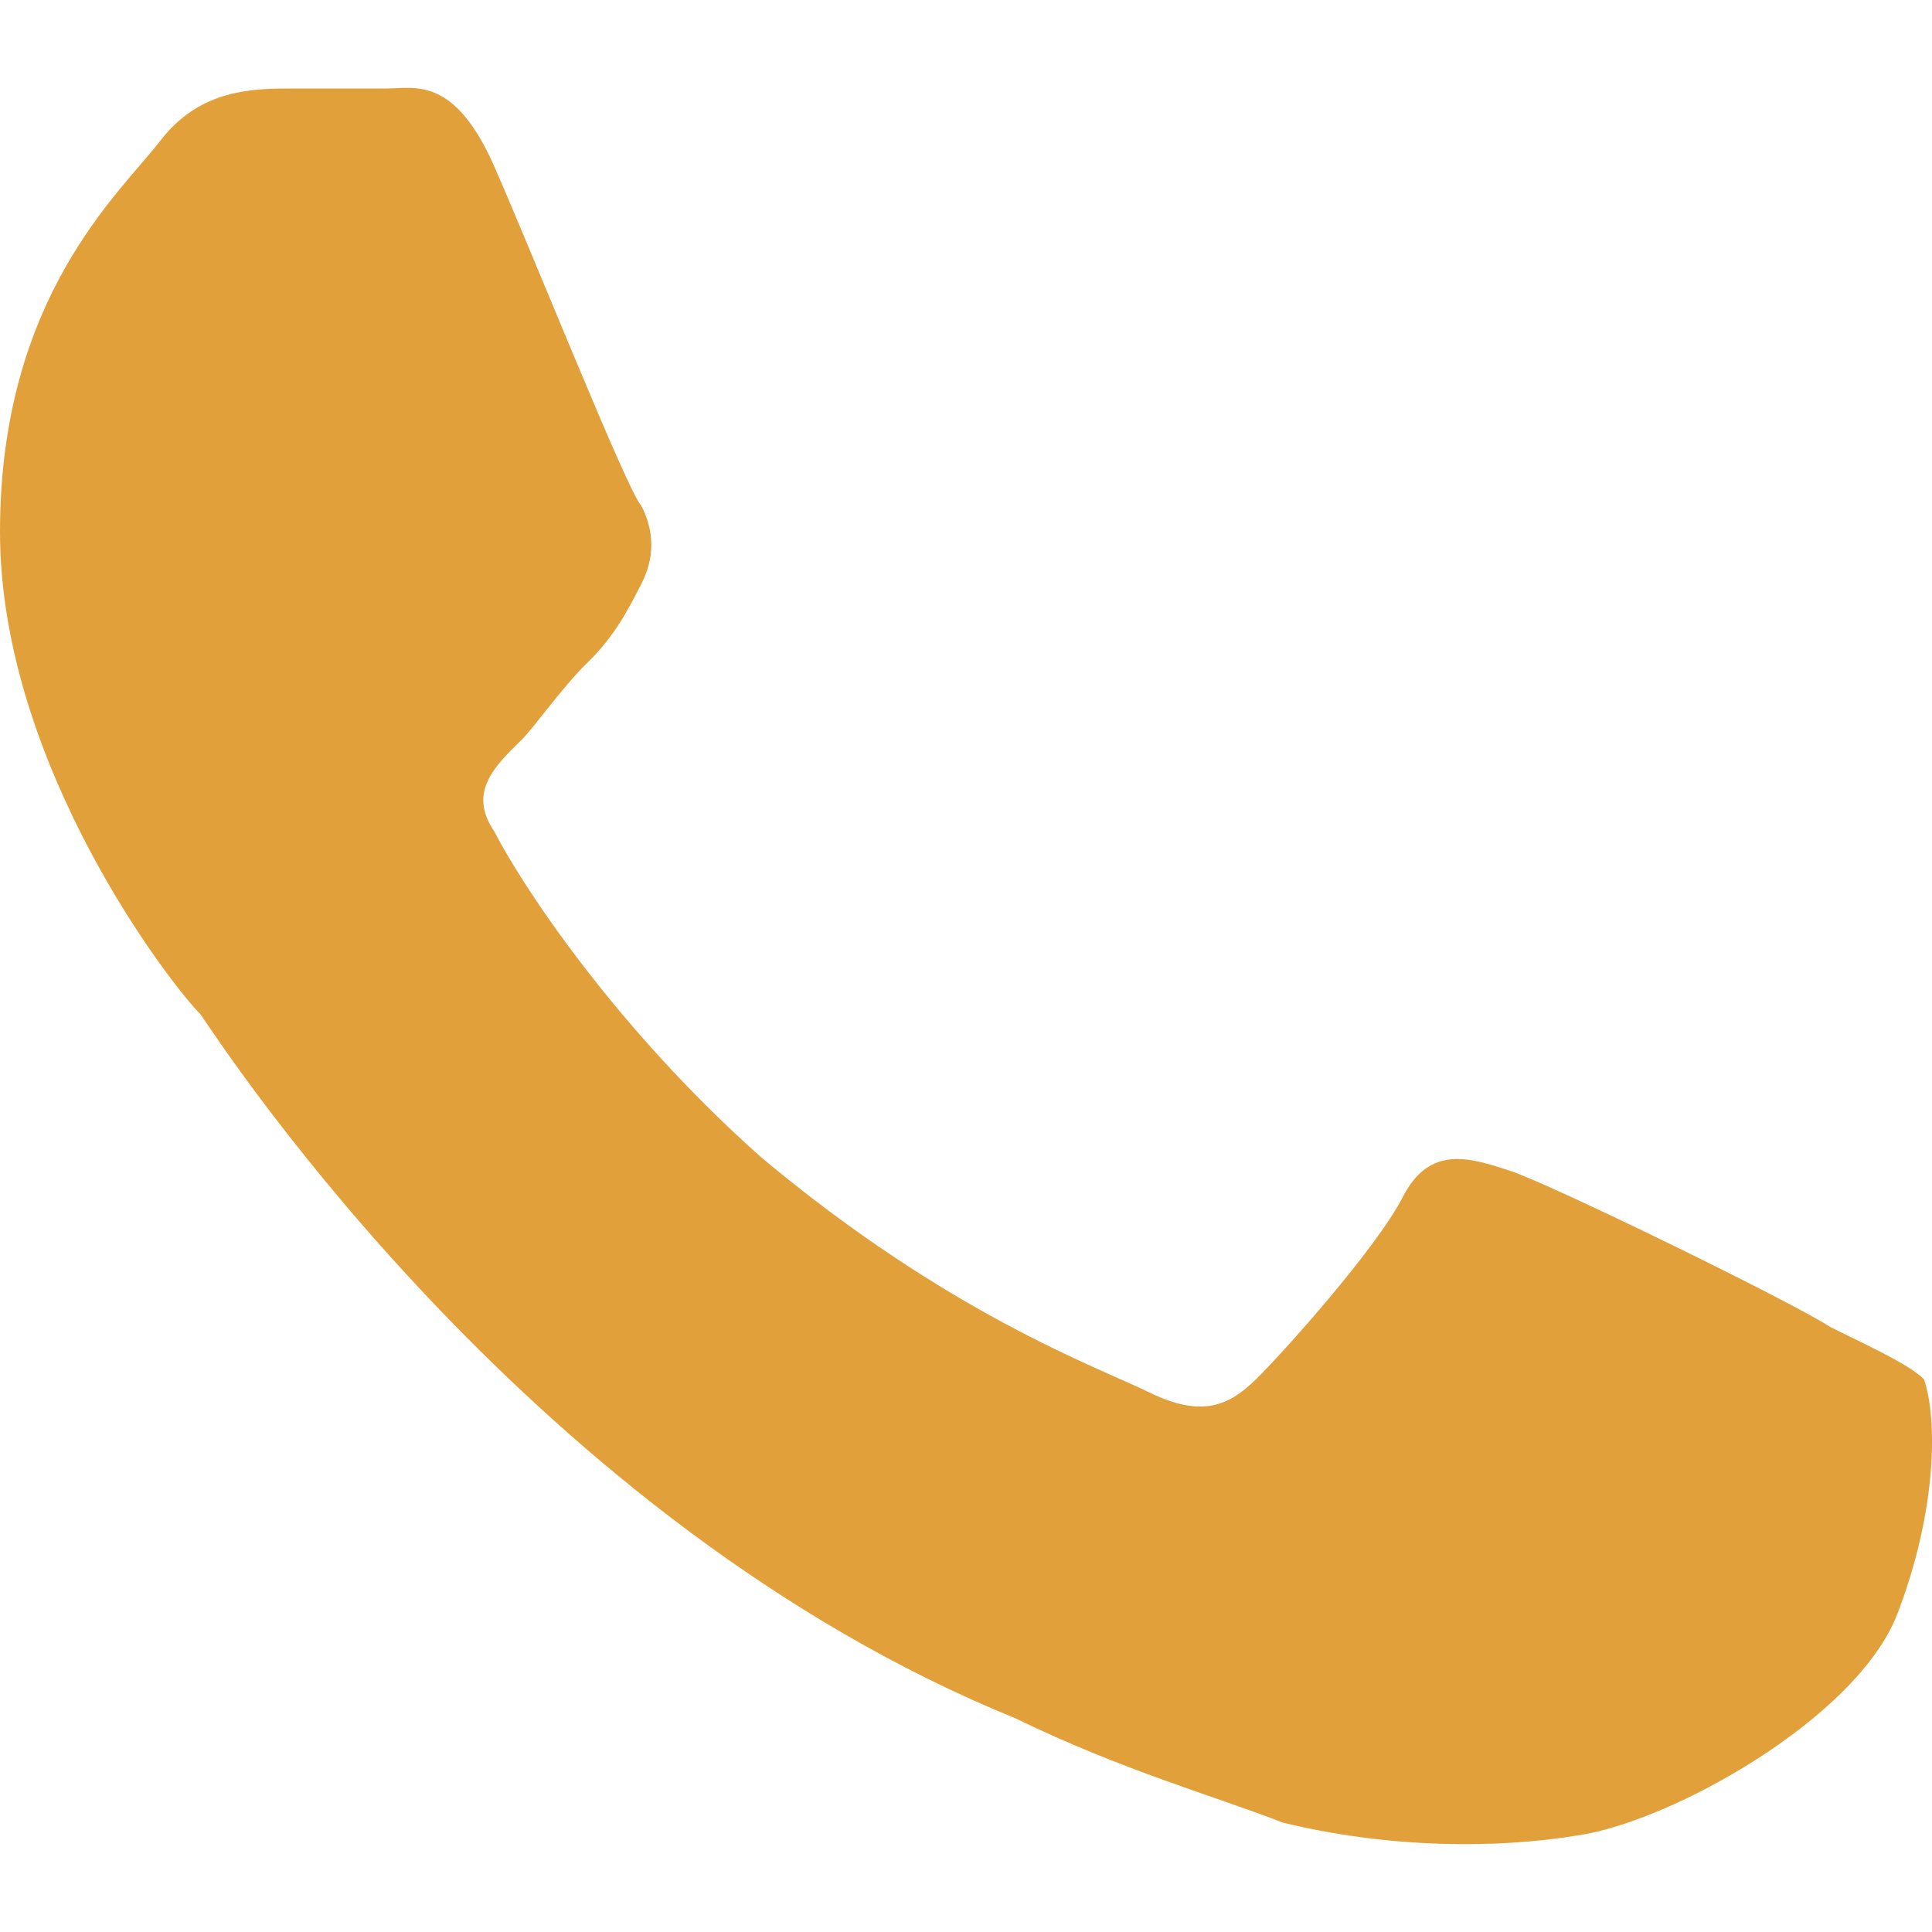
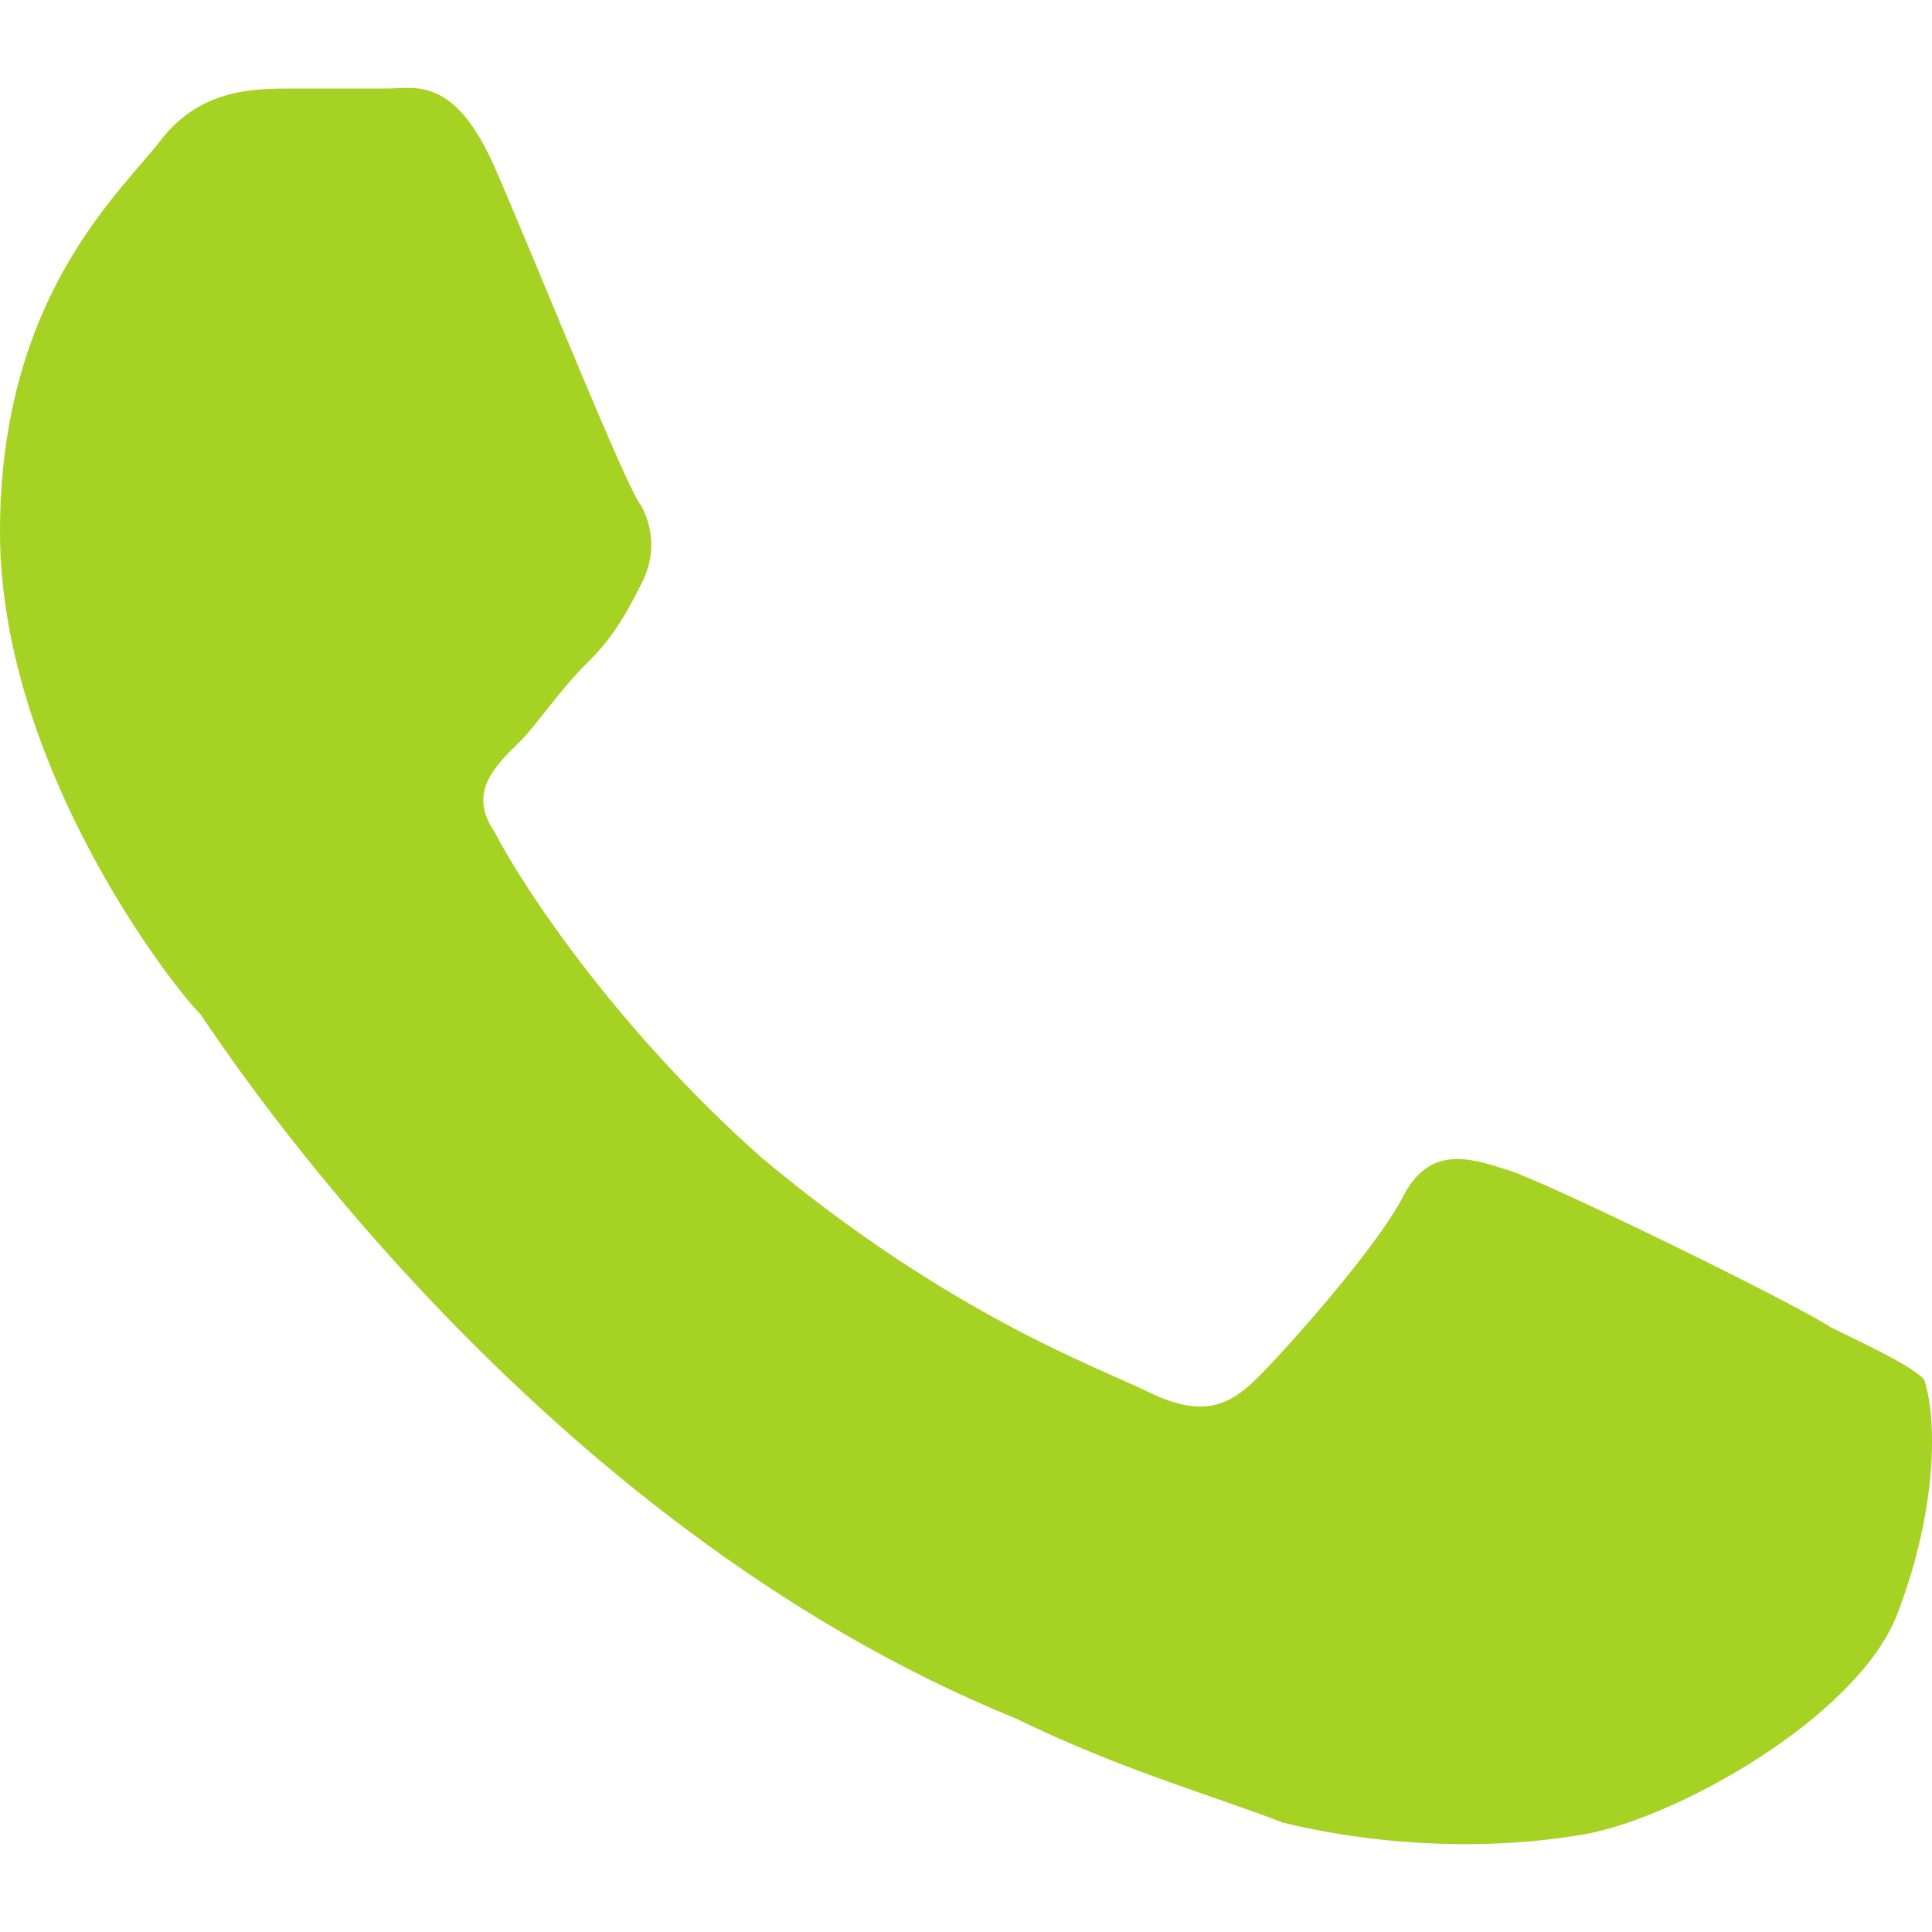
<svg xmlns="http://www.w3.org/2000/svg" width="20" height="20" viewBox="0 0 20 20" fill="none">
-   <path d="M19.641 16.708C19.226 17.788 17.289 18.867 16.321 19.002C15.491 19.137 14.385 19.137 13.278 18.867C12.587 18.597 11.618 18.327 10.512 17.788C5.533 15.763 2.351 10.904 2.075 10.499C1.798 10.229 0 7.934 0 5.505C0 3.075 1.245 1.996 1.66 1.456C2.075 0.916 2.628 0.916 3.043 0.916C3.32 0.916 3.734 0.916 4.011 0.916C4.288 0.916 4.703 0.781 5.118 1.726C5.533 2.67 6.501 5.1 6.639 5.235C6.777 5.505 6.777 5.775 6.639 6.045C6.501 6.315 6.362 6.585 6.086 6.855C5.809 7.125 5.533 7.529 5.394 7.664C5.118 7.934 4.841 8.204 5.118 8.609C5.394 9.149 6.362 10.634 7.884 11.984C9.82 13.603 11.342 14.143 11.895 14.413C12.448 14.683 12.725 14.548 13.002 14.278C13.278 14.008 14.246 12.928 14.523 12.389C14.8 11.849 15.215 11.984 15.63 12.119C16.044 12.254 18.534 13.468 18.949 13.738C19.502 14.008 19.779 14.143 19.917 14.278C20.056 14.683 20.056 15.628 19.641 16.708Z" fill="#E2A03B" />
+   <path d="M19.641 16.708C19.226 17.788 17.289 18.867 16.321 19.002C15.491 19.137 14.385 19.137 13.278 18.867C12.587 18.597 11.618 18.328 10.512 17.788C5.533 15.763 2.351 10.904 2.075 10.499C1.798 10.229 0 7.934 0 5.505C0 3.075 1.245 1.996 1.66 1.456C2.075 0.916 2.628 0.916 3.043 0.916C3.32 0.916 3.734 0.916 4.011 0.916C4.288 0.916 4.703 0.781 5.118 1.726C5.533 2.671 6.501 5.1 6.639 5.235C6.777 5.505 6.777 5.775 6.639 6.045C6.501 6.315 6.362 6.585 6.086 6.855C5.809 7.125 5.533 7.53 5.394 7.665C5.118 7.934 4.841 8.204 5.118 8.609C5.394 9.149 6.362 10.634 7.884 11.984C9.82 13.603 11.342 14.143 11.895 14.413C12.448 14.683 12.725 14.548 13.002 14.278C13.278 14.008 14.246 12.928 14.523 12.389C14.8 11.849 15.215 11.984 15.63 12.119C16.044 12.254 18.534 13.468 18.949 13.738C19.502 14.008 19.779 14.143 19.917 14.278C20.056 14.683 20.056 15.628 19.641 16.708Z" fill="#A6D224" />
</svg>
